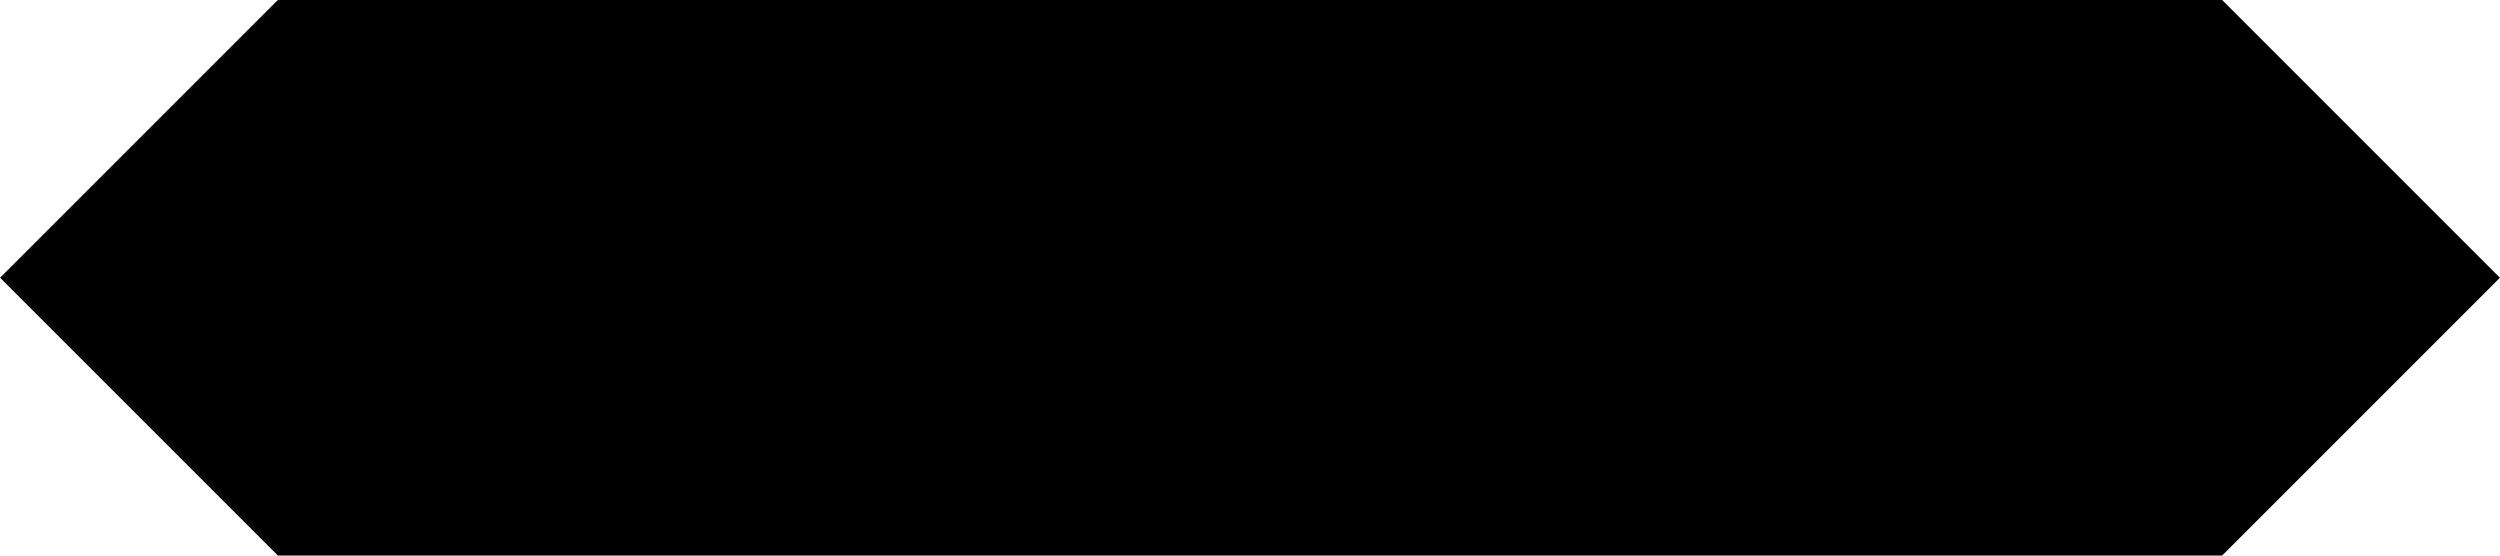
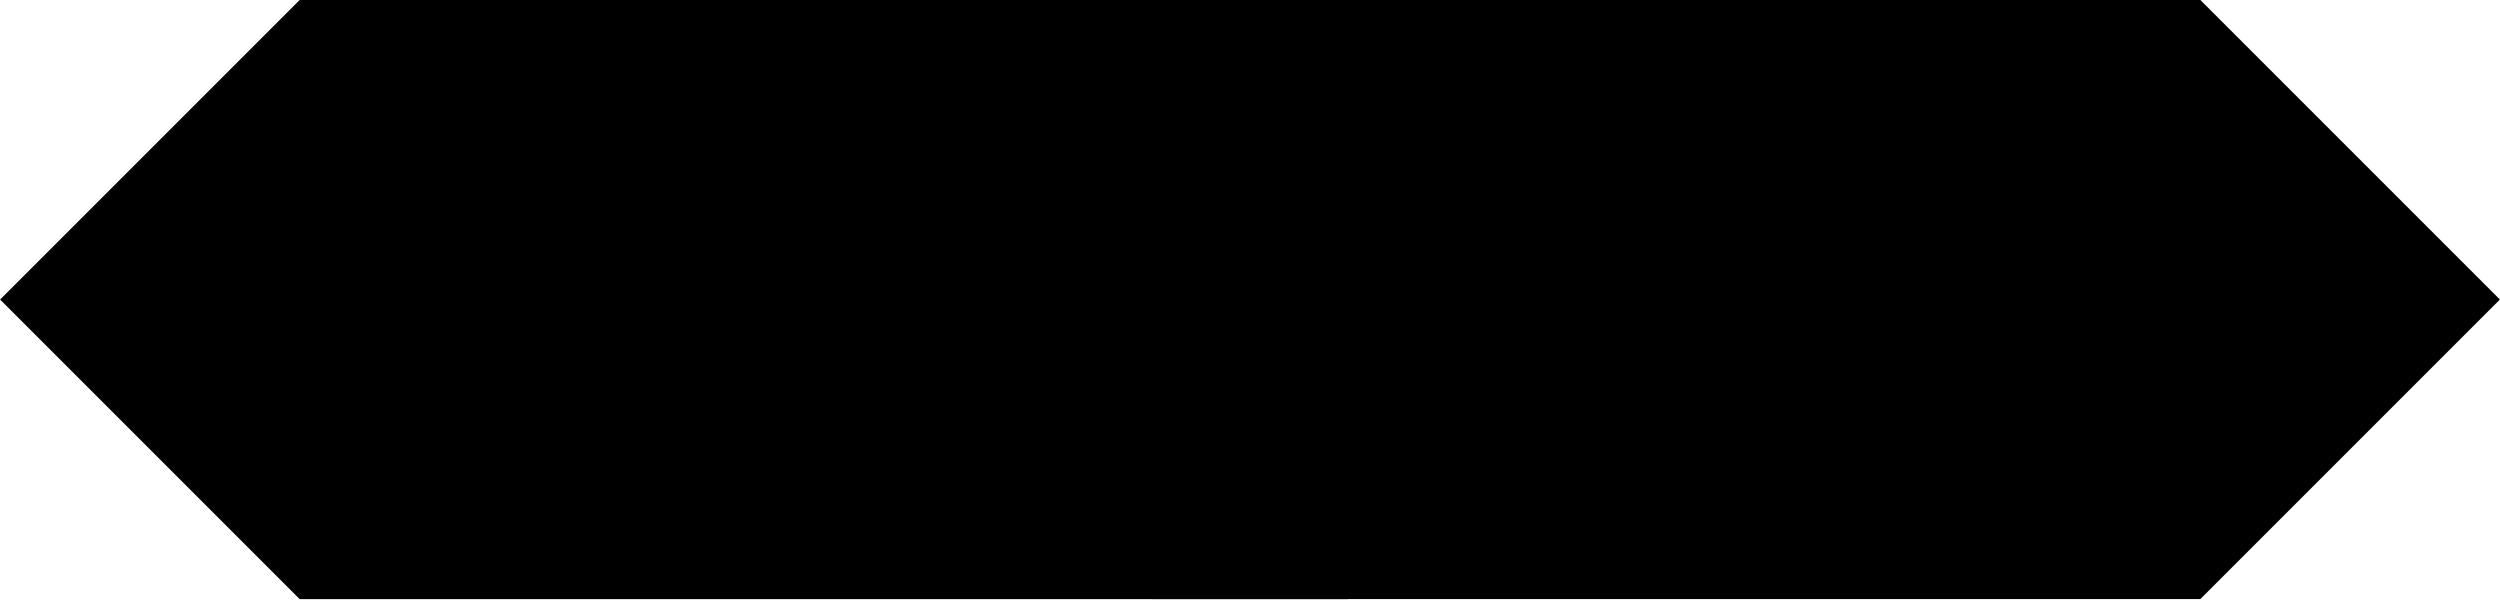
- <svg xmlns="http://www.w3.org/2000/svg" xmlns:xlink="http://www.w3.org/1999/xlink" height="5.644mm" width="25.4mm" viewBox="0 0 90 20" id="svg3581" version="1.1">
+ <svg xmlns="http://www.w3.org/2000/svg" xmlns:xlink="http://www.w3.org/1999/xlink" height="5.644mm" width="23.552mm" viewBox="0 0 83.451 20" id="svg3581" version="1.1">
  <defs id="defs3587">
    <pattern patternUnits="userSpaceOnUse" width="110" height="20" patternTransform="translate(25,9.99998)" id="pattern3291">
      <path id="path3226" d="M 10,1e-5 100,0 l 10,10 -10,10 -90,10e-6 -10,-10 10,-10 z" style="fill:#ff0000" />
    </pattern>
    <pattern xlink:href="#pattern3291" id="pattern3572" patternTransform="translate(25,9.99998)" />
    <pattern patternUnits="userSpaceOnUse" width="110" height="20" patternTransform="translate(25,9.99998)" id="pattern3574">
      <path id="path3576" d="M 10,1e-5 100,0 l 10,10 -10,10 -90,10e-6 -10,-10 10,-10 z" style="fill:#ff0000" />
    </pattern>
  </defs>
  <g id="g3306" transform="translate(-21.66529,-10.10623)">
-     <path style="fill:#000000" id="Oscar" d="m 31.665,10.106 70,0 10,10 -10,10 -70,0 -10,-10 10,-10 z" />
+     <g id="g3148">
+       <path transform="translate(21.66529,10.10623)" id="path3146" d="M 45,0 10,0 0,10 10,20 45,20 45,0 Z" style="fill:#000000" />
+       <path id="Oscar" d="m 60.116,10.106 0,20 35,0 10,-10 -10,-10 -35,0 z" style="fill:#000000" />
+     </g>
  </g>
</svg>
